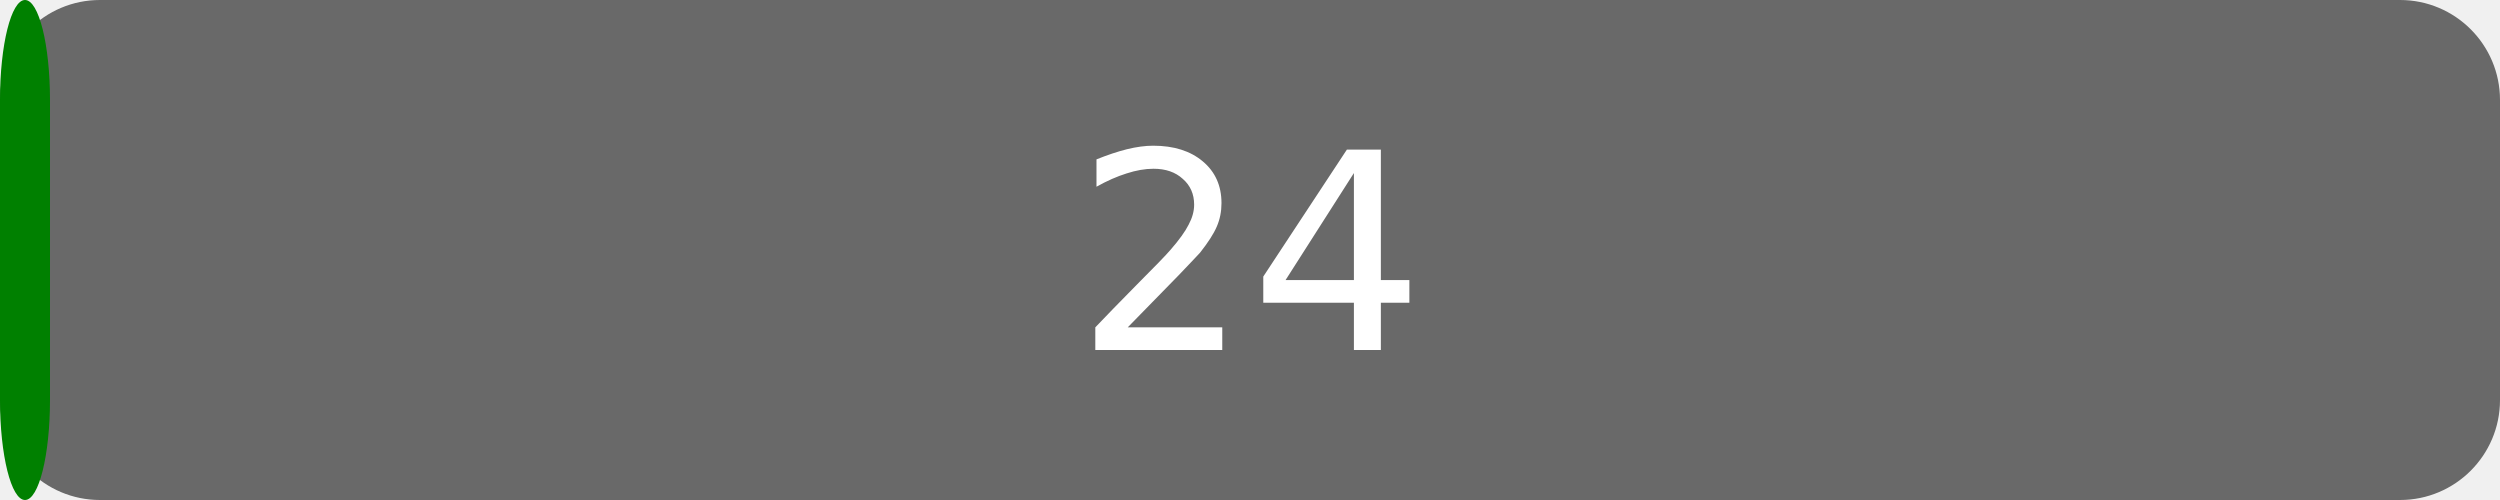
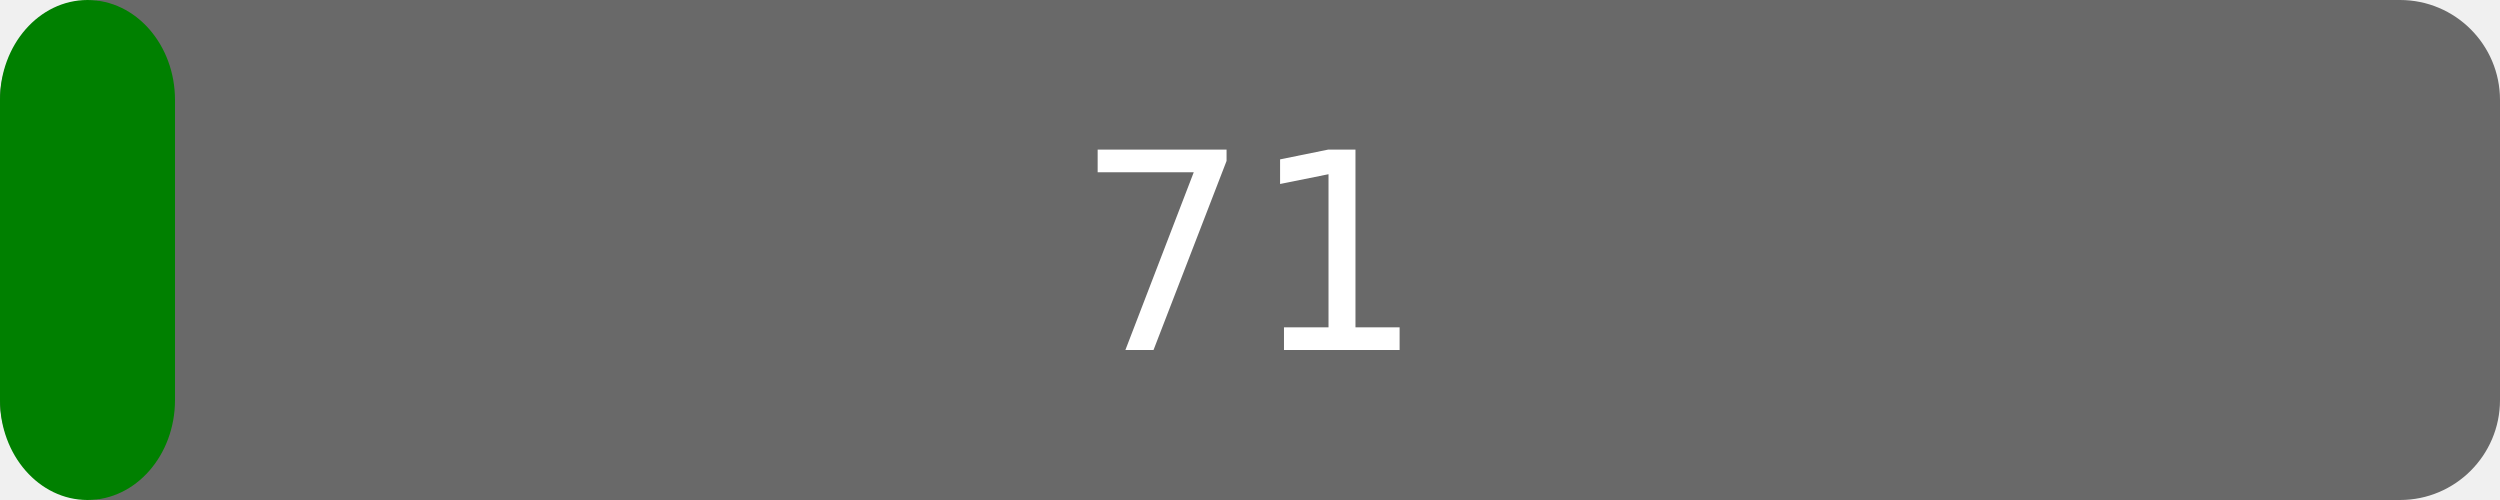
<svg xmlns="http://www.w3.org/2000/svg" width="100" height="20" version="1.1">
  <rect rx="4" x="0" width="100" height="20" fill="dimgrey" />
-   <rect rx="4" x="0" width="2" height="20" fill="green" />
+   <rect rx="4" x="0" width="7" height="20" fill="green" />
  <g fill="#fff" text-anchor="middle" font-family="DejaVu Sans,Verdana,Geneva,sans-serif" font-size="11">
-     <text x="50.0" y="14">24</text>
+     <text x="50.0" y="14">71</text>
  </g>
</svg>
